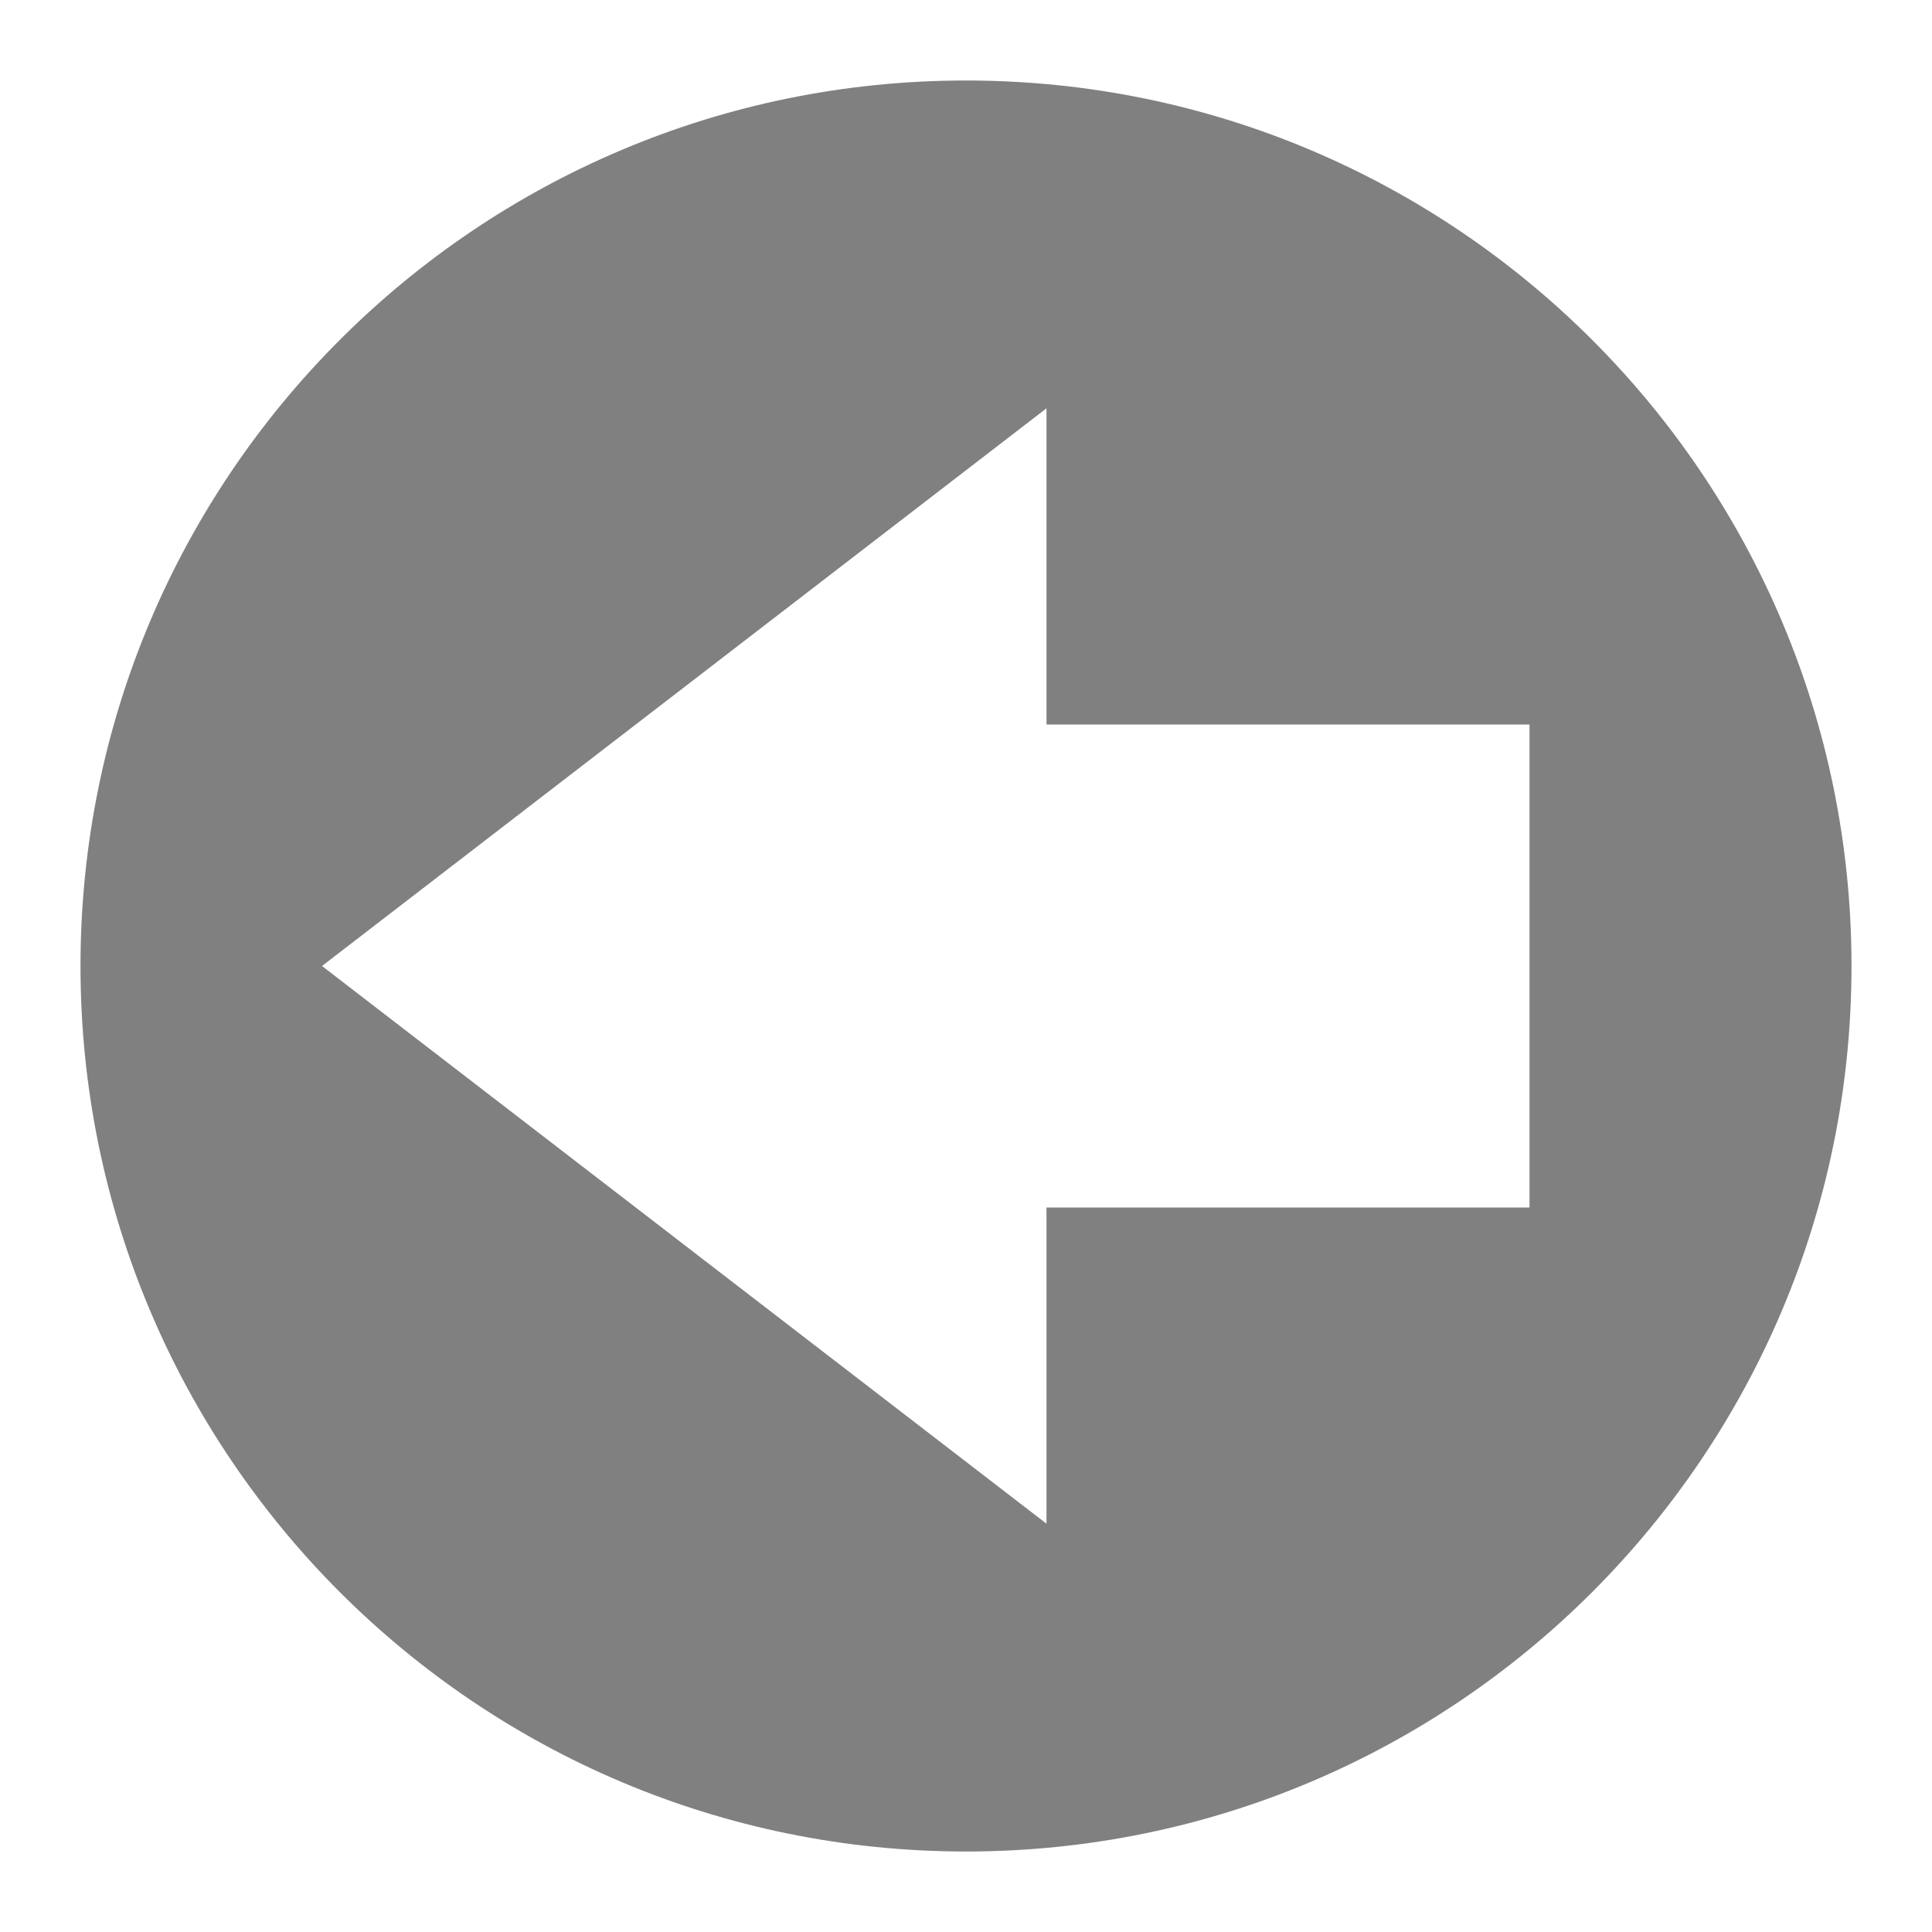
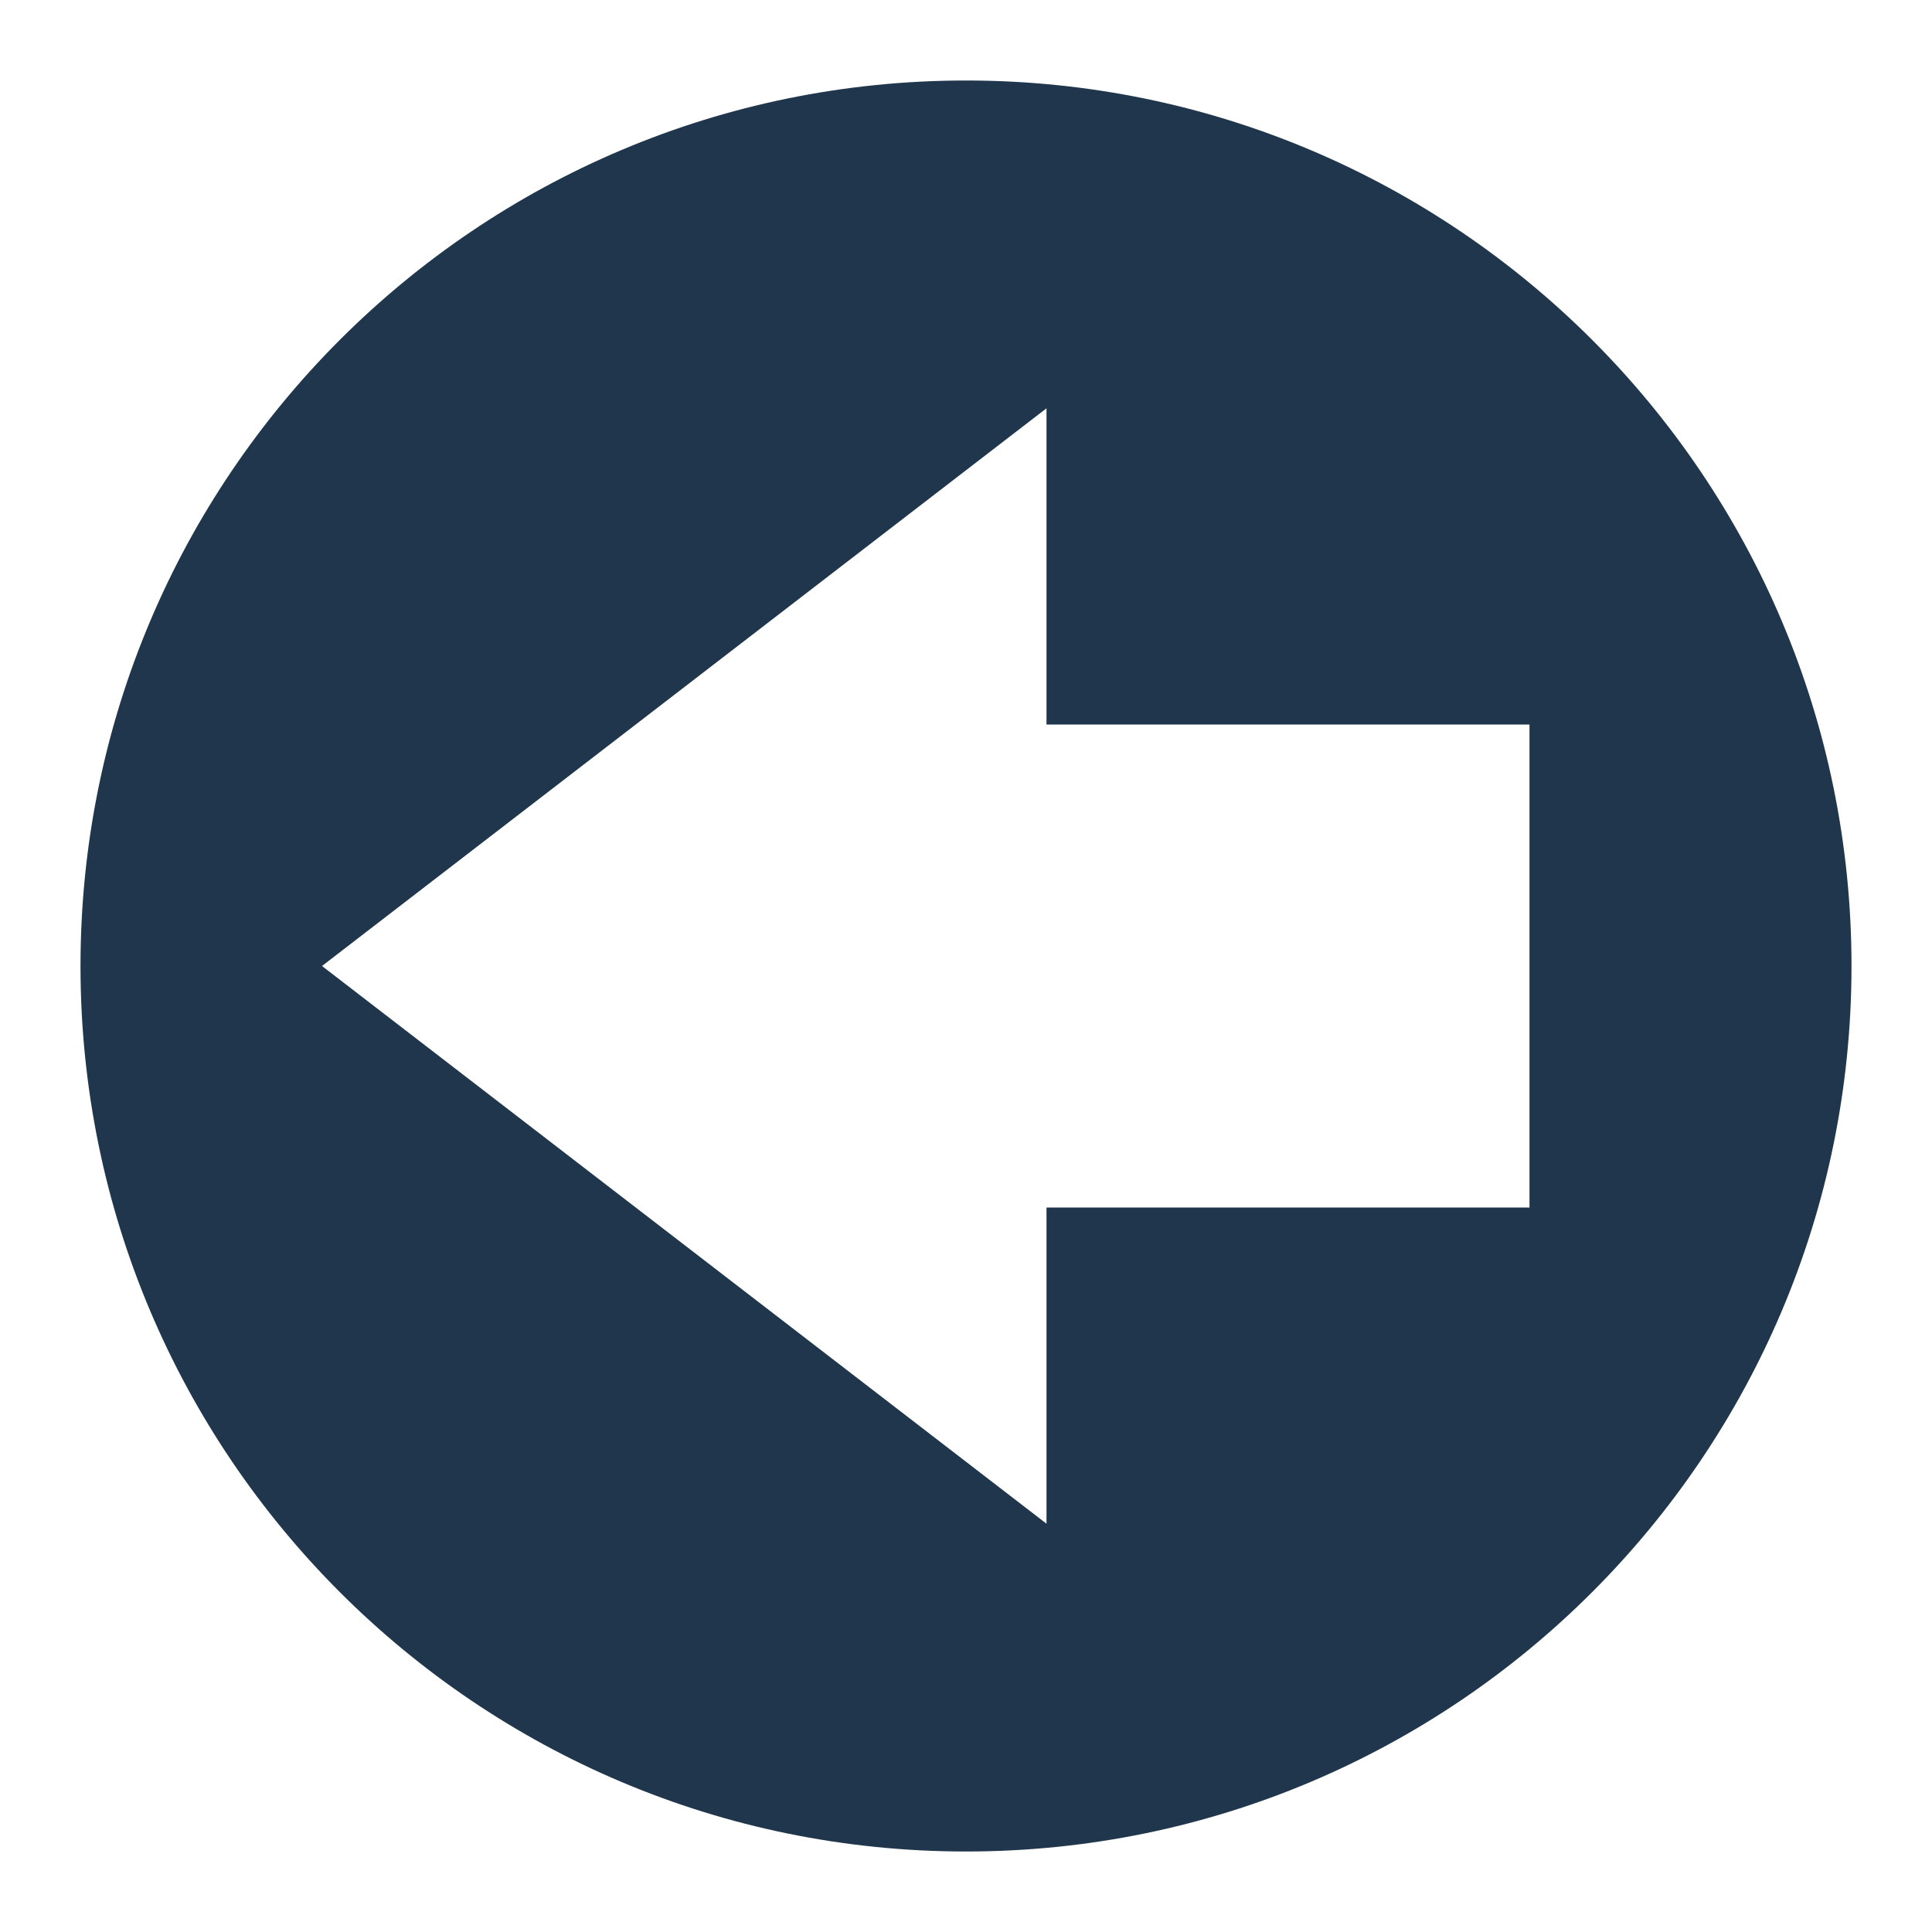
- <svg xmlns="http://www.w3.org/2000/svg" width="24" height="24" viewBox="0 0 24 24">
-   <path d="M 12,1 A 11,11 0 0 0 1,12 11,11 0 0 0 12,23 11,11 0 0 0 23,12 11,11 0 0 0 12,1 Z M 13,5.072 13,9 19,9 19,15 13,15 13,18.928 4,12 Z" style="fill:#808080;" />
+ <svg xmlns="http://www.w3.org/2000/svg" width="24" height="24">
+   <path fill="#1f364c" d="M12 1A11 11 0 0 0 1 12a11 11 0 0 0 11 11 11 11 0 0 0 11-11A11 11 0 0 0 12 1zm1 4.072V9h6v6h-6v3.928L4 12z" />
</svg>
